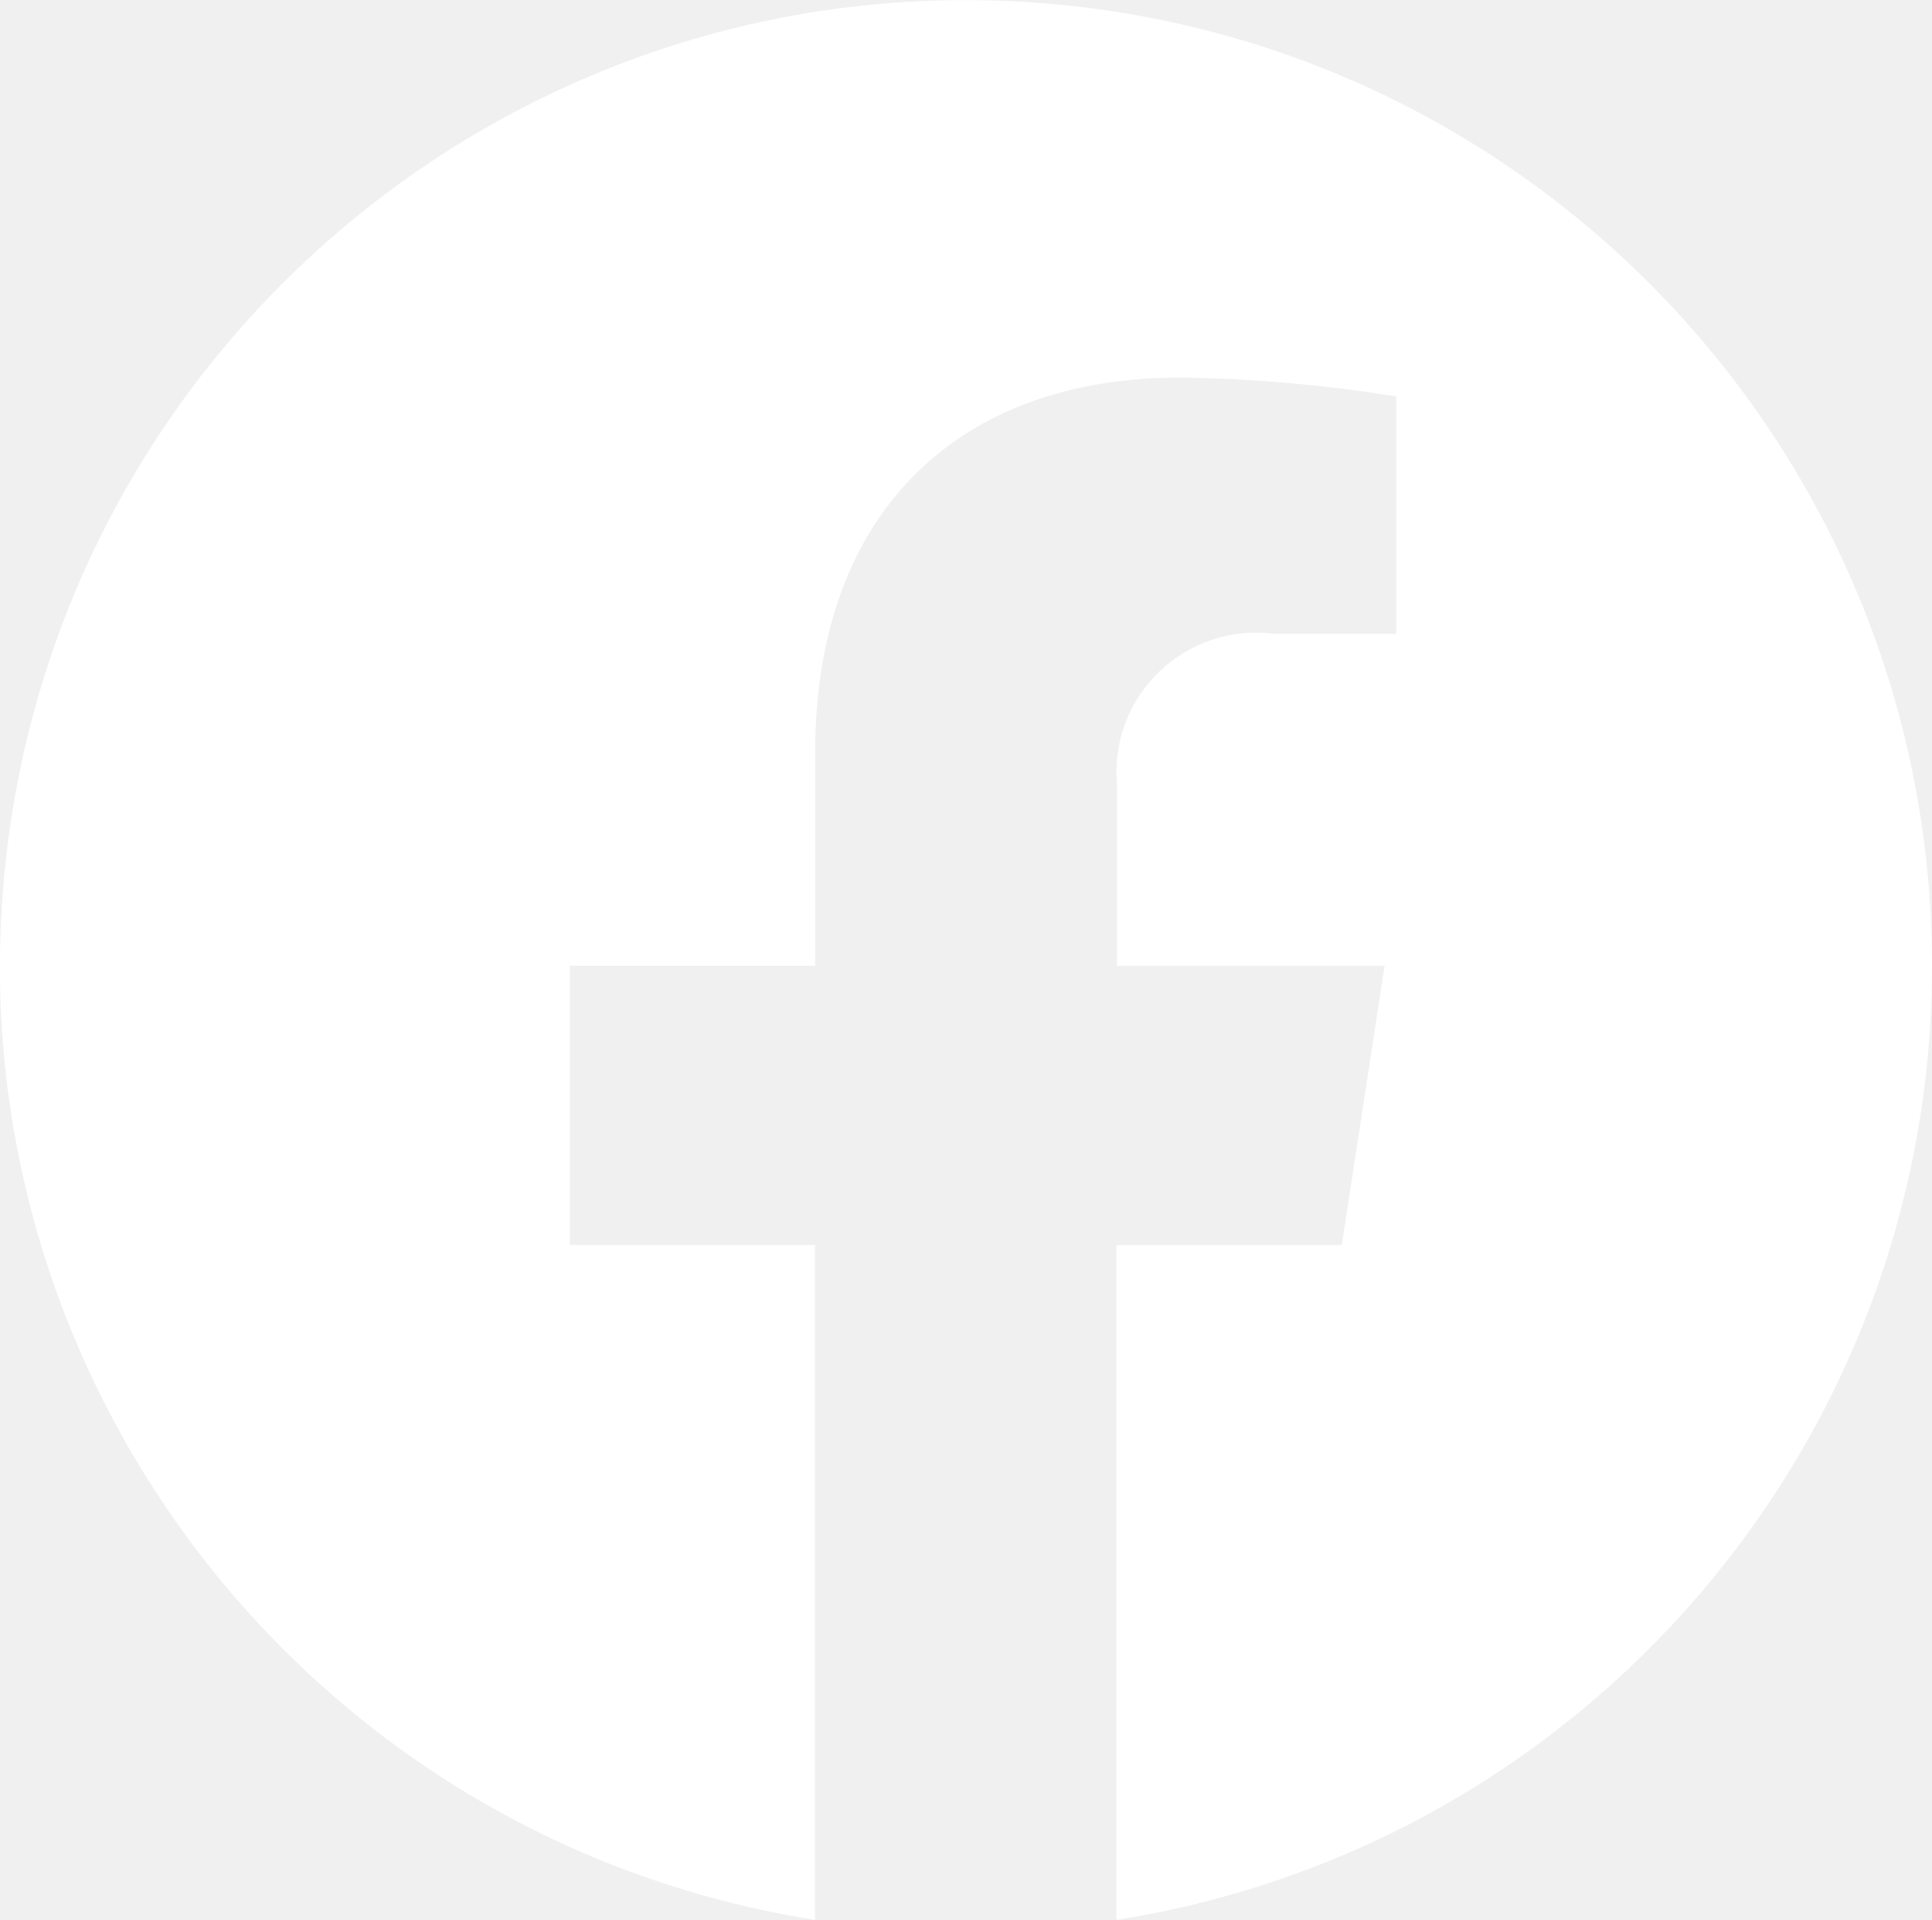
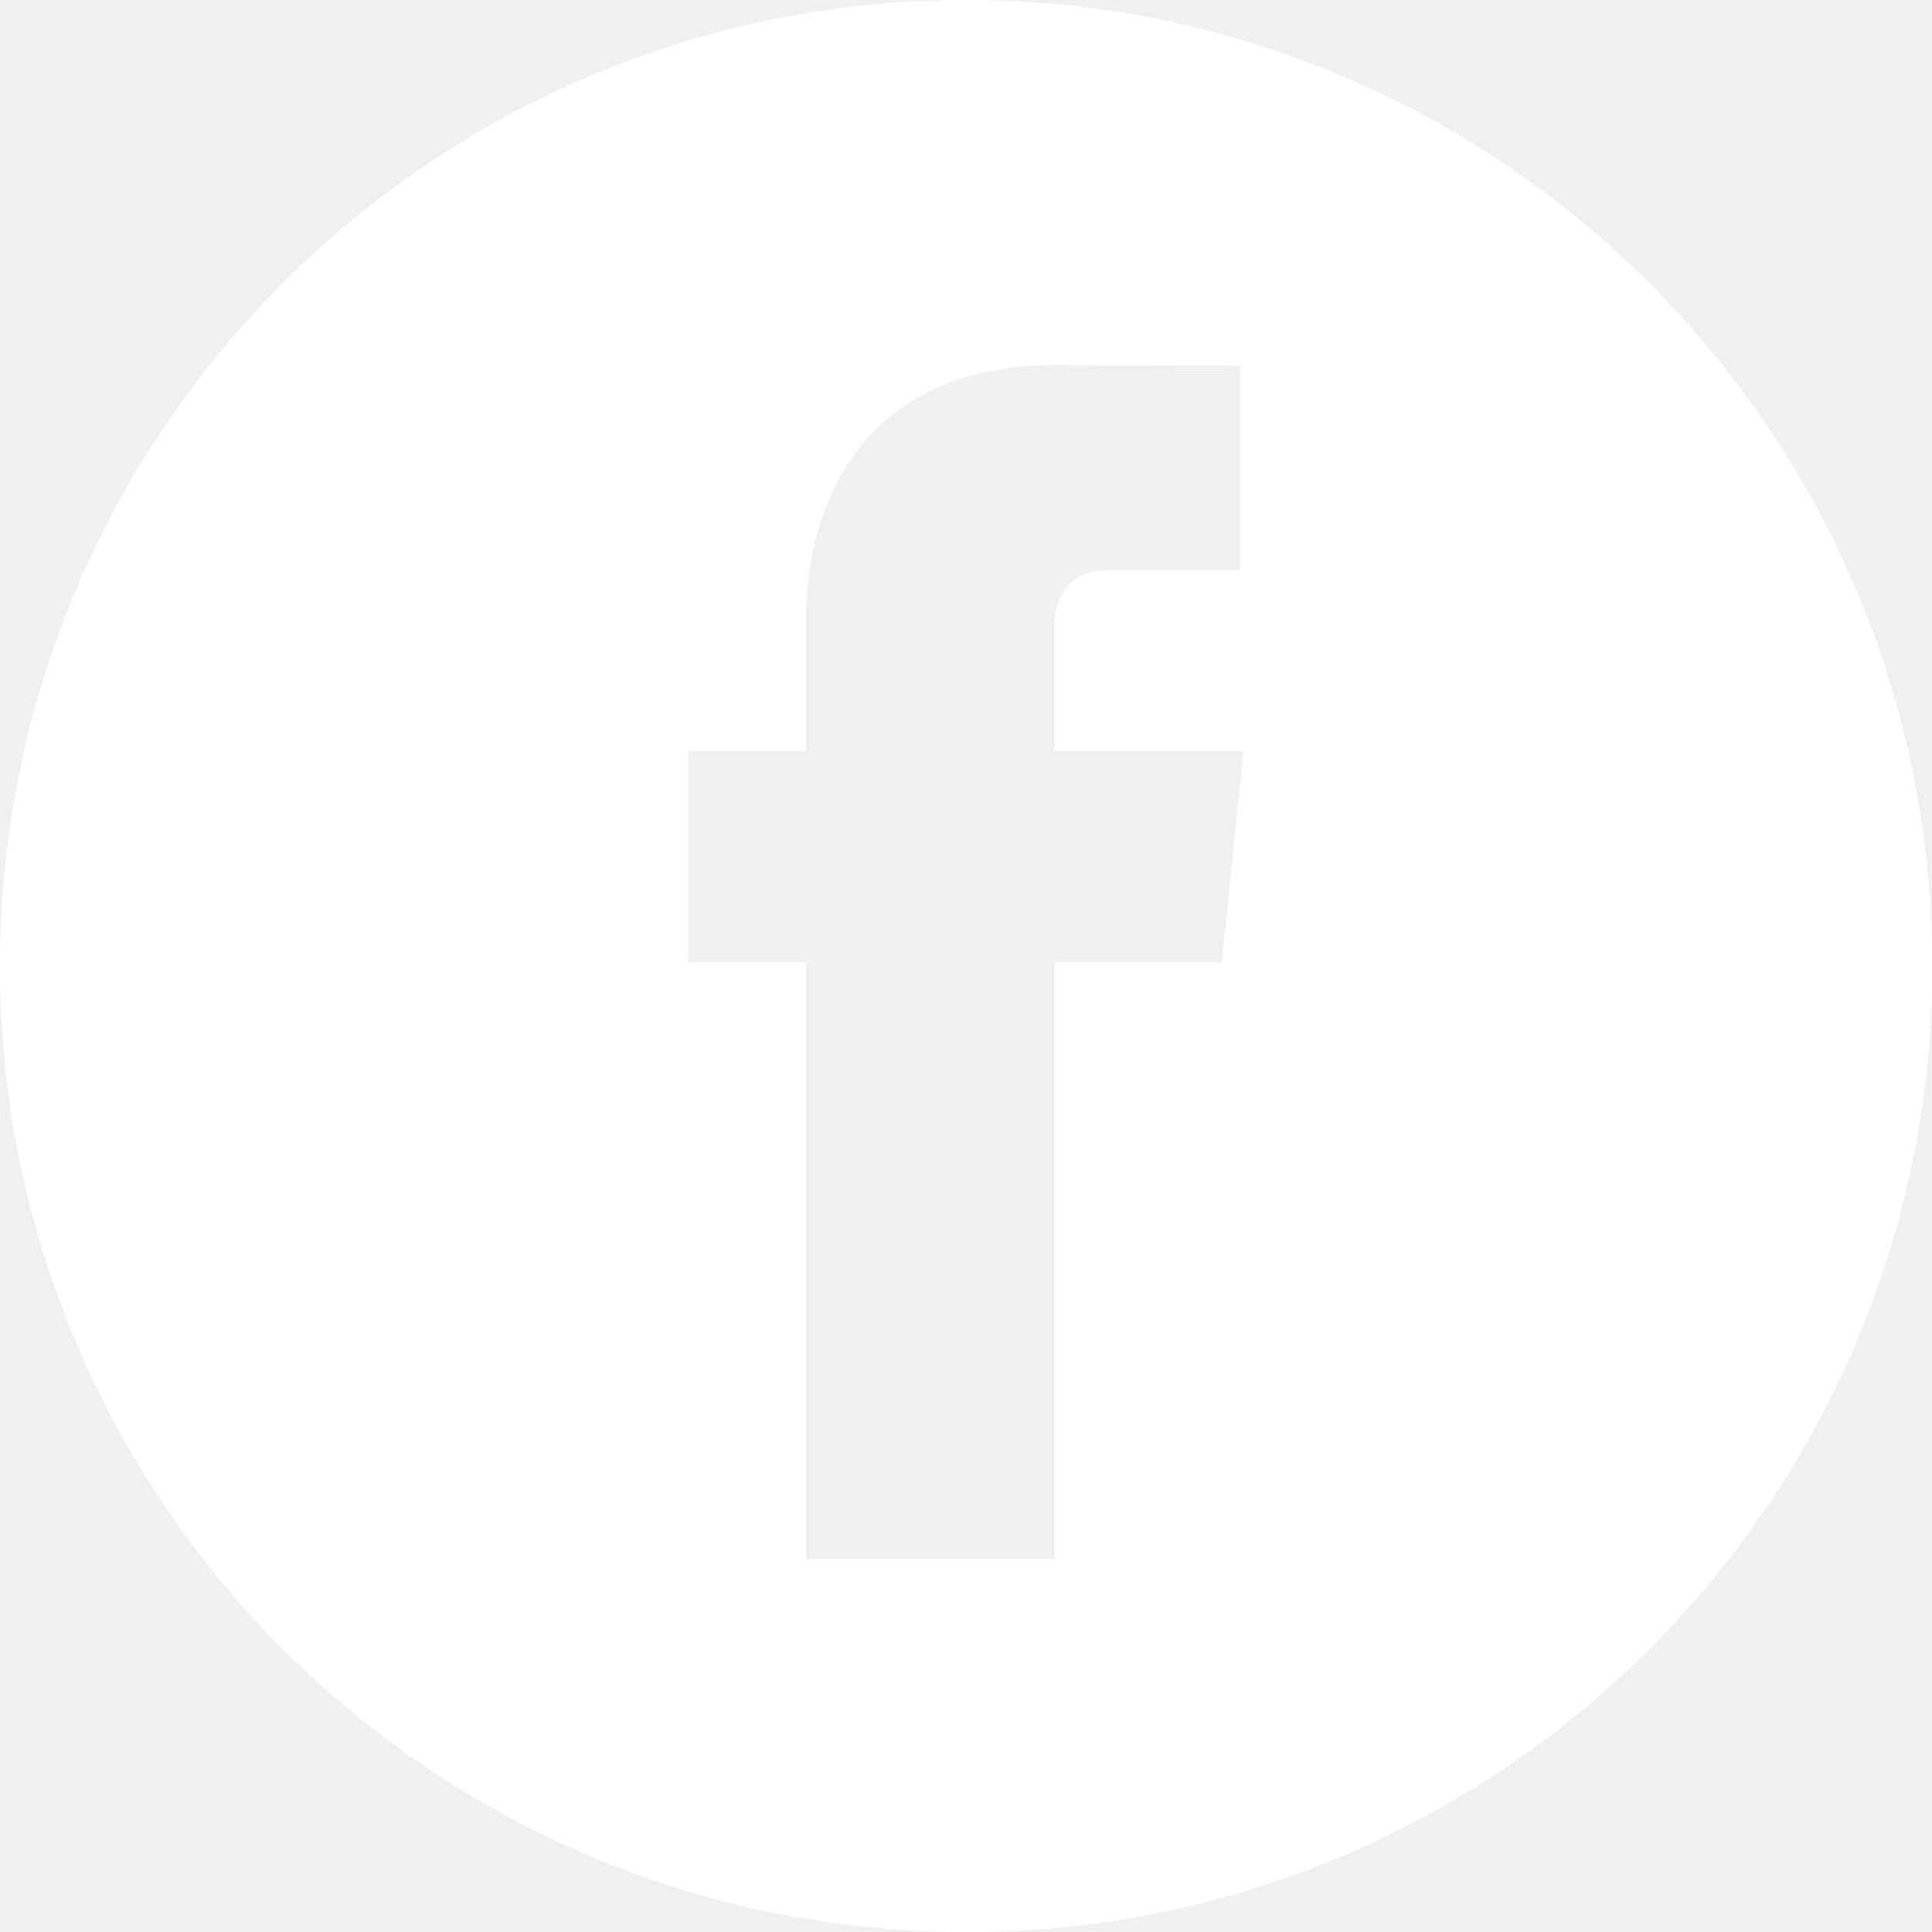
- <svg xmlns="http://www.w3.org/2000/svg" width="30" height="29.818" viewBox="0 0 30 29.818">
-   <path id="_5305154_fb_facebook_facebook_logo_icon" data-name="5305154_fb_facebook_facebook logo_icon" d="M30,16.555A15,15,0,1,0,12.656,31.373V20.891H8.848V16.555h3.809v-3.3c0-3.759,2.239-5.836,5.666-5.836a23.066,23.066,0,0,1,3.358.293V11.4H19.788a2.168,2.168,0,0,0-2.444,2.342v2.814H21.5l-.665,4.336h-3.5V31.373A15,15,0,0,0,30,16.555Z" transform="translate(0 -1.555)" fill="#fff" />
+ <svg xmlns="http://www.w3.org/2000/svg" id="Layer_1" data-name="Layer 1" viewBox="0 0 56.69 56.69">
+   <defs>
+     <style>
+       .cls-1 {
+         fill: #fff;
+       }
+     </style>
+   </defs>
+   <path class="cls-1" d="m28.35,0C12.69,0,0,12.69,0,28.35s12.69,28.34,28.35,28.34,28.35-12.69,28.35-28.34S44,0,28.35,0Zm7.5,28.23h-4.91v17.51h-7.28v-17.51h-3.46v-6.18h3.46v-4c0-2.87,1.36-7.34,7.34-7.34l5.39.02v6h-3.91c-.64,0-1.54.32-1.54,1.68v3.64h5.55l-.64,6.18Z" />
</svg>
